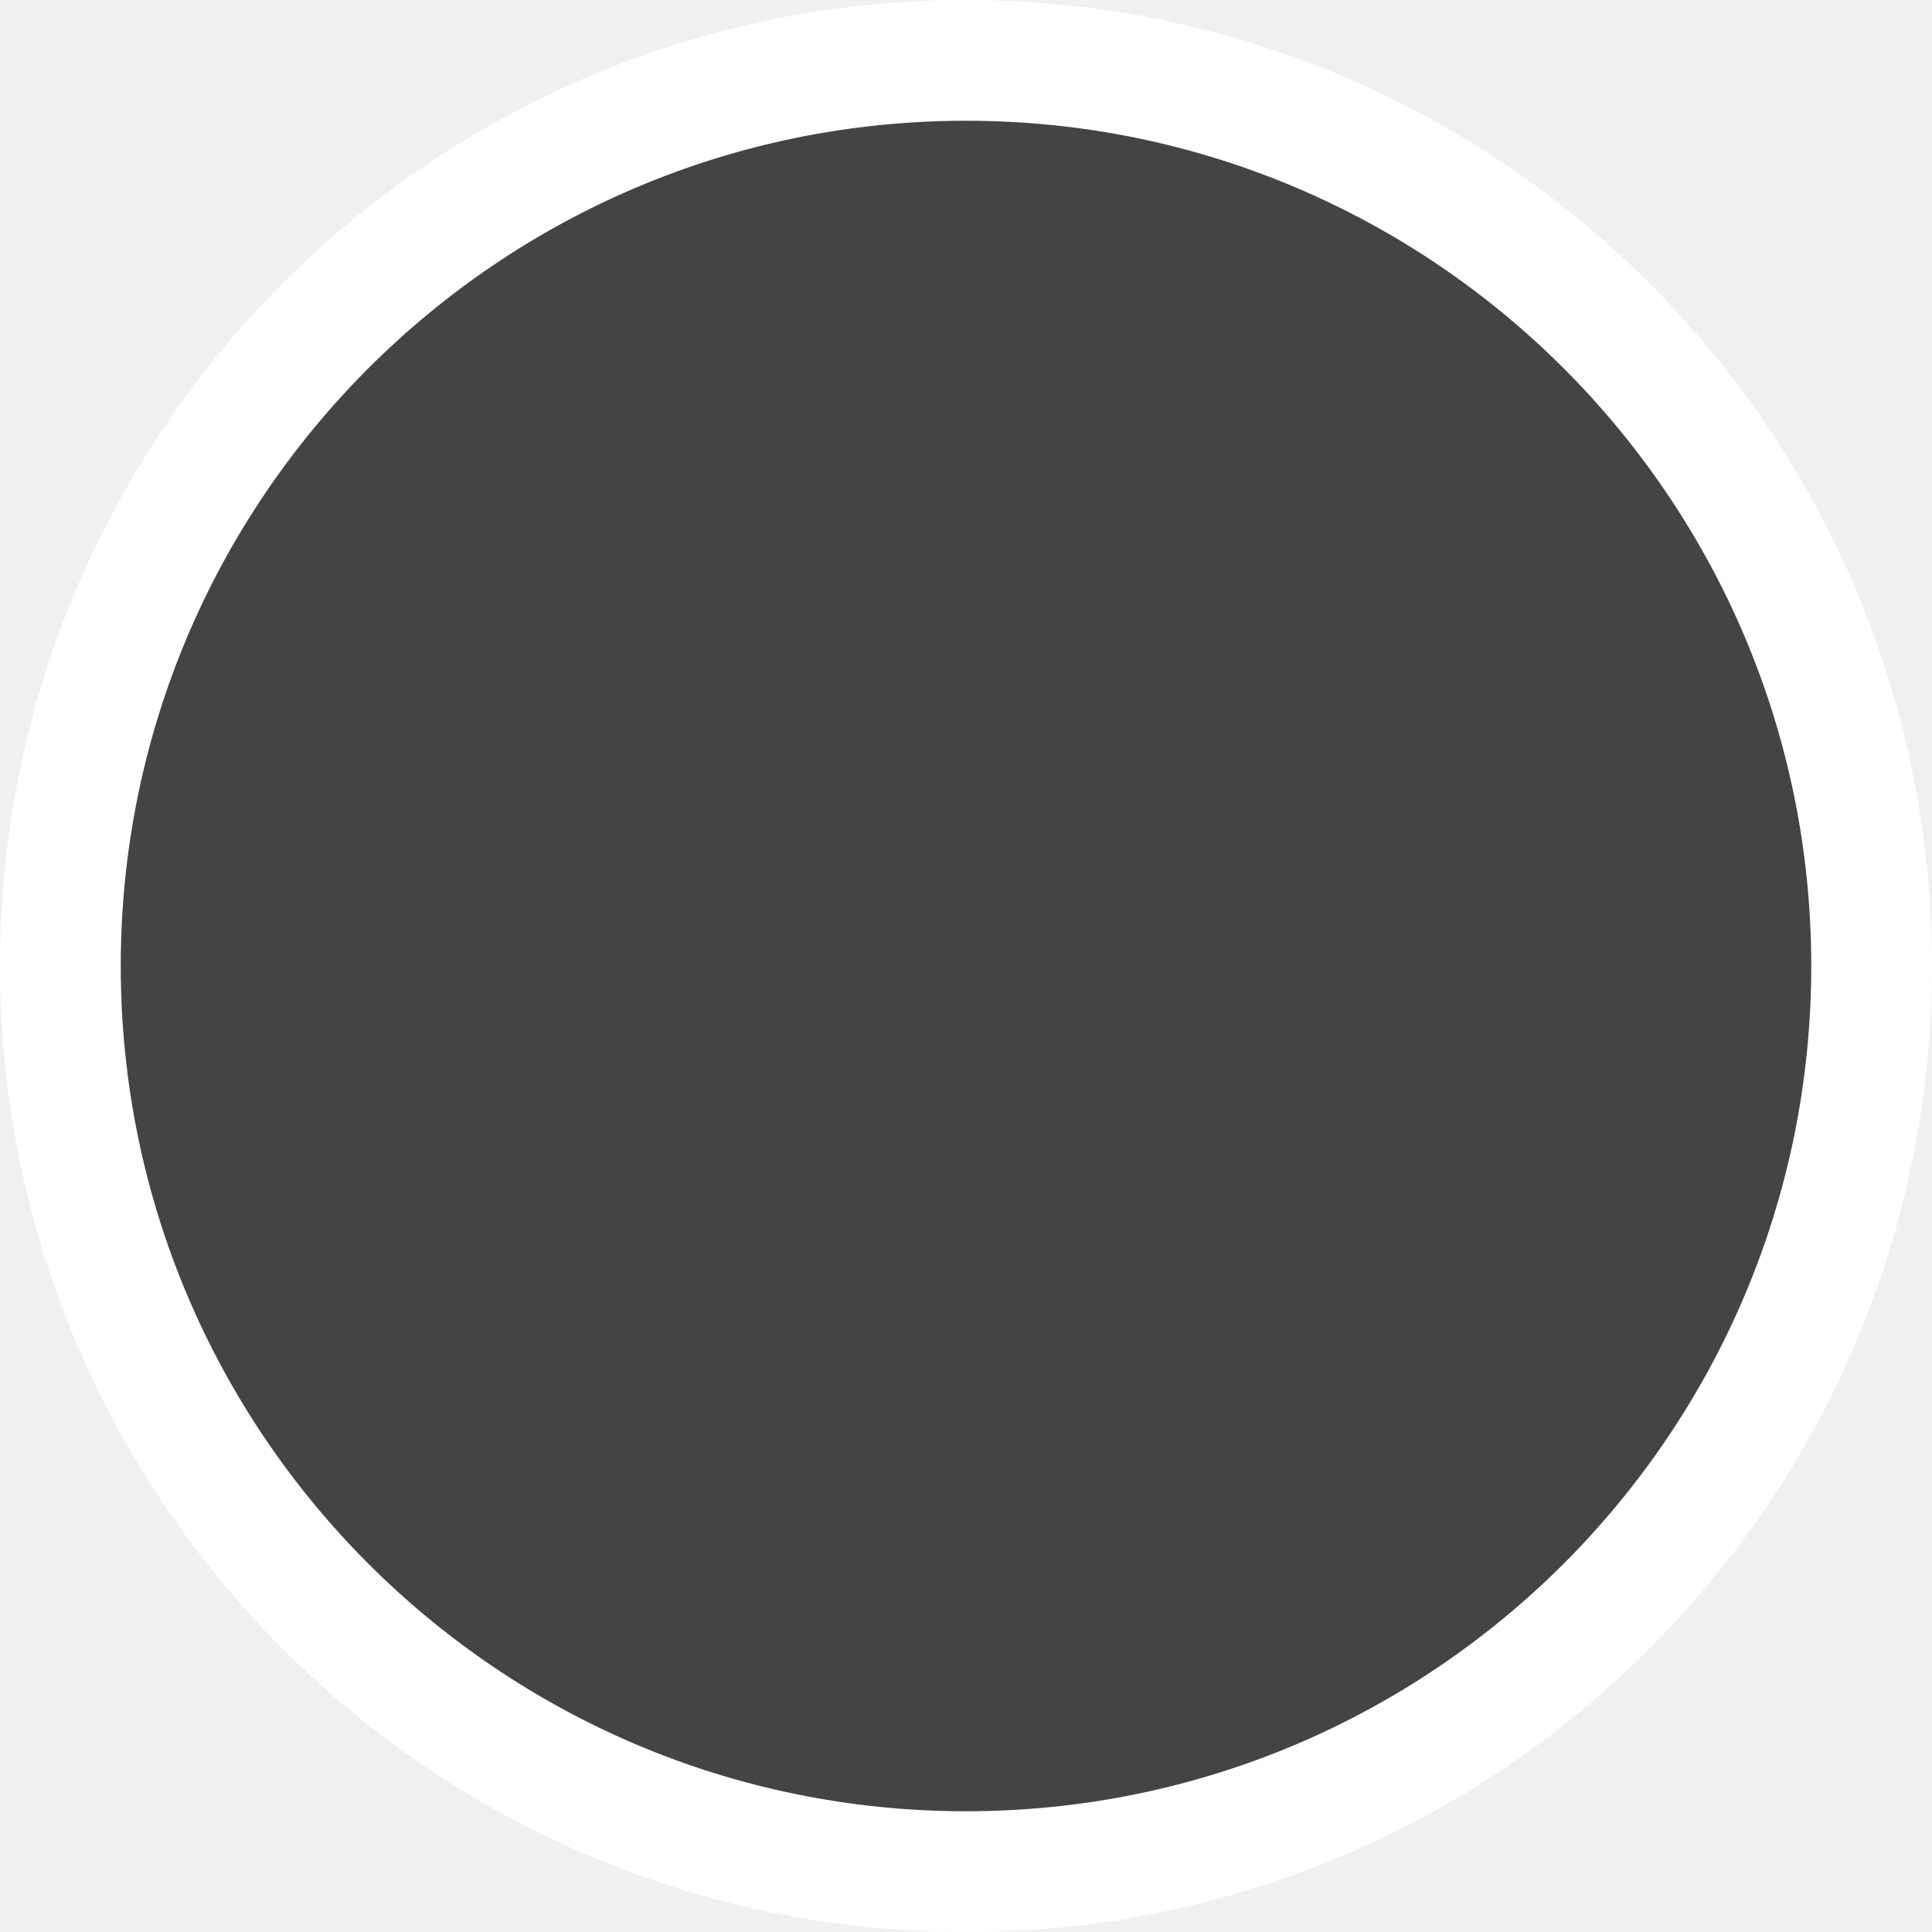
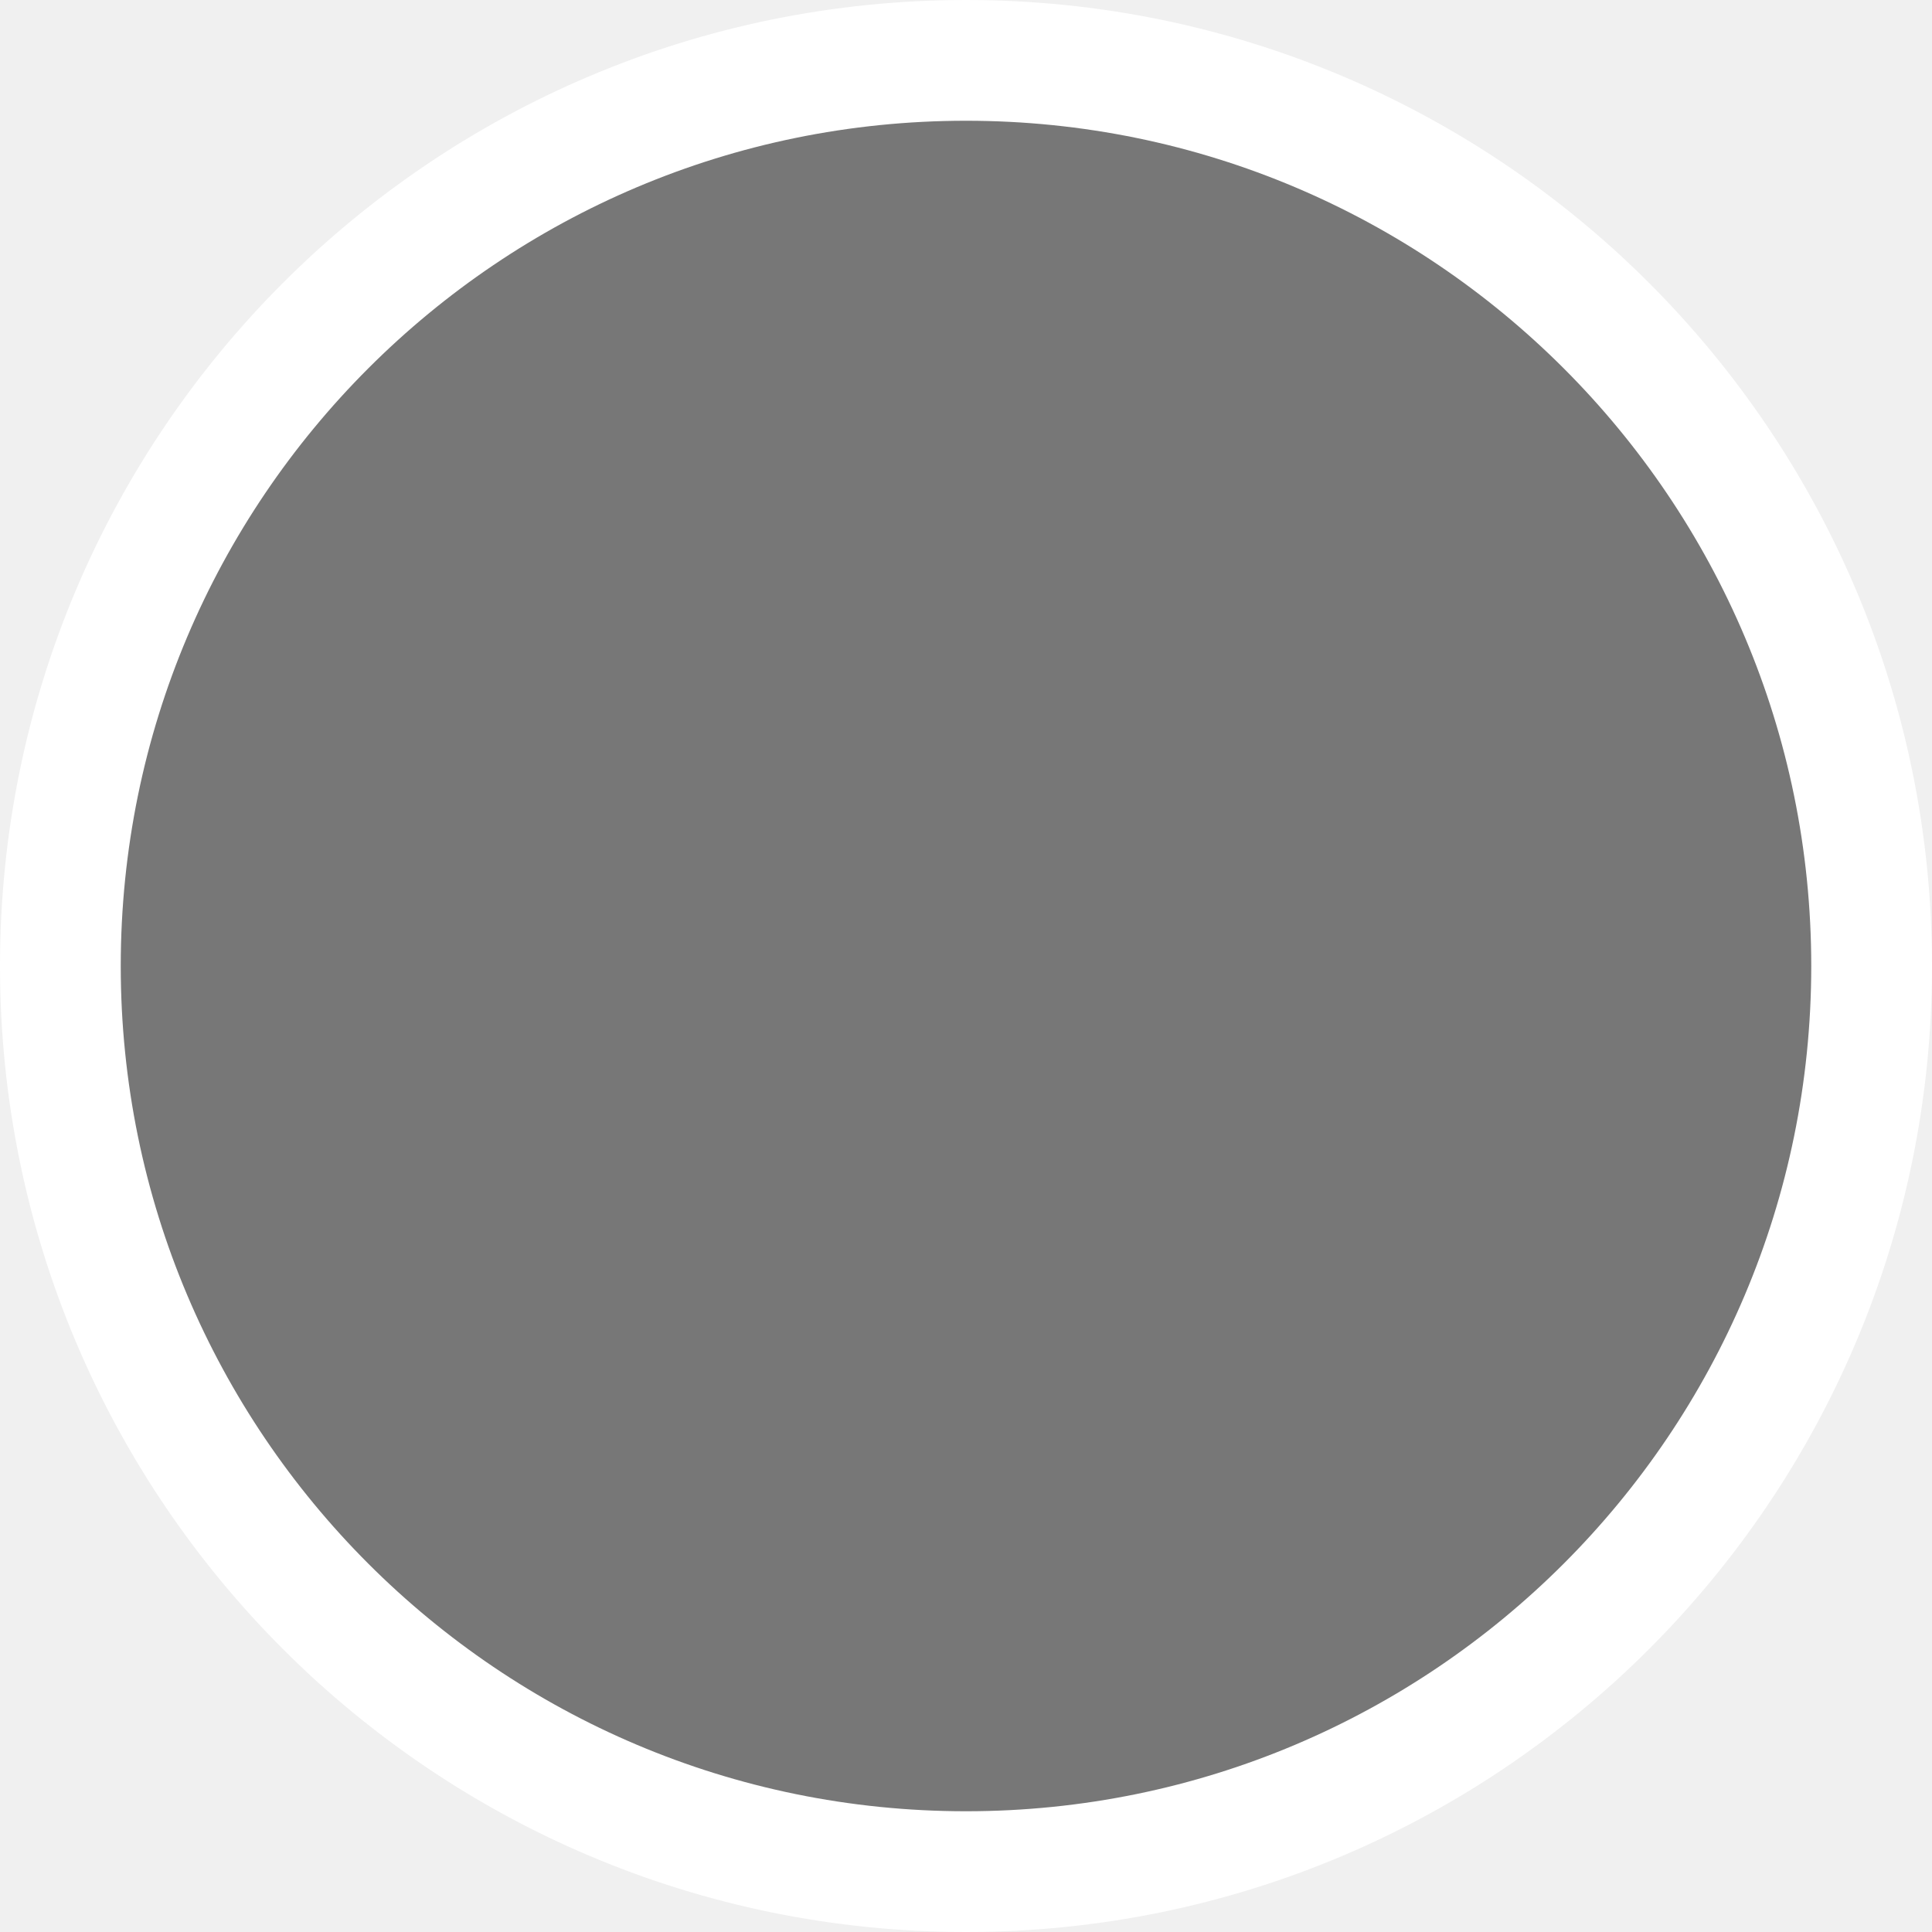
<svg xmlns="http://www.w3.org/2000/svg" width="16" height="16">
-   <circle style="font-variation-settings:normal;vector-effect:none;fill:#444;fill-opacity:1;stroke:#fff;stroke-width:2;stroke-linecap:butt;stroke-linejoin:round;stroke-miterlimit:4;stroke-dasharray:none;stroke-dashoffset:0;stroke-opacity:.997;stop-color:#000;paint-order:markers stroke fill" cx="8" cy="8" r="7" />
+   <circle style="font-variation-settings:normal;vector-effect:none;fill:#777;fill-opacity:1;stroke:#fff;stroke-width:2;stroke-linecap:butt;stroke-linejoin:round;stroke-miterlimit:4;stroke-dasharray:none;stroke-dashoffset:0;stroke-opacity:.997;stop-color:#777;paint-order:markers stroke fill" cx="8" cy="8" r="7" />
</svg>
